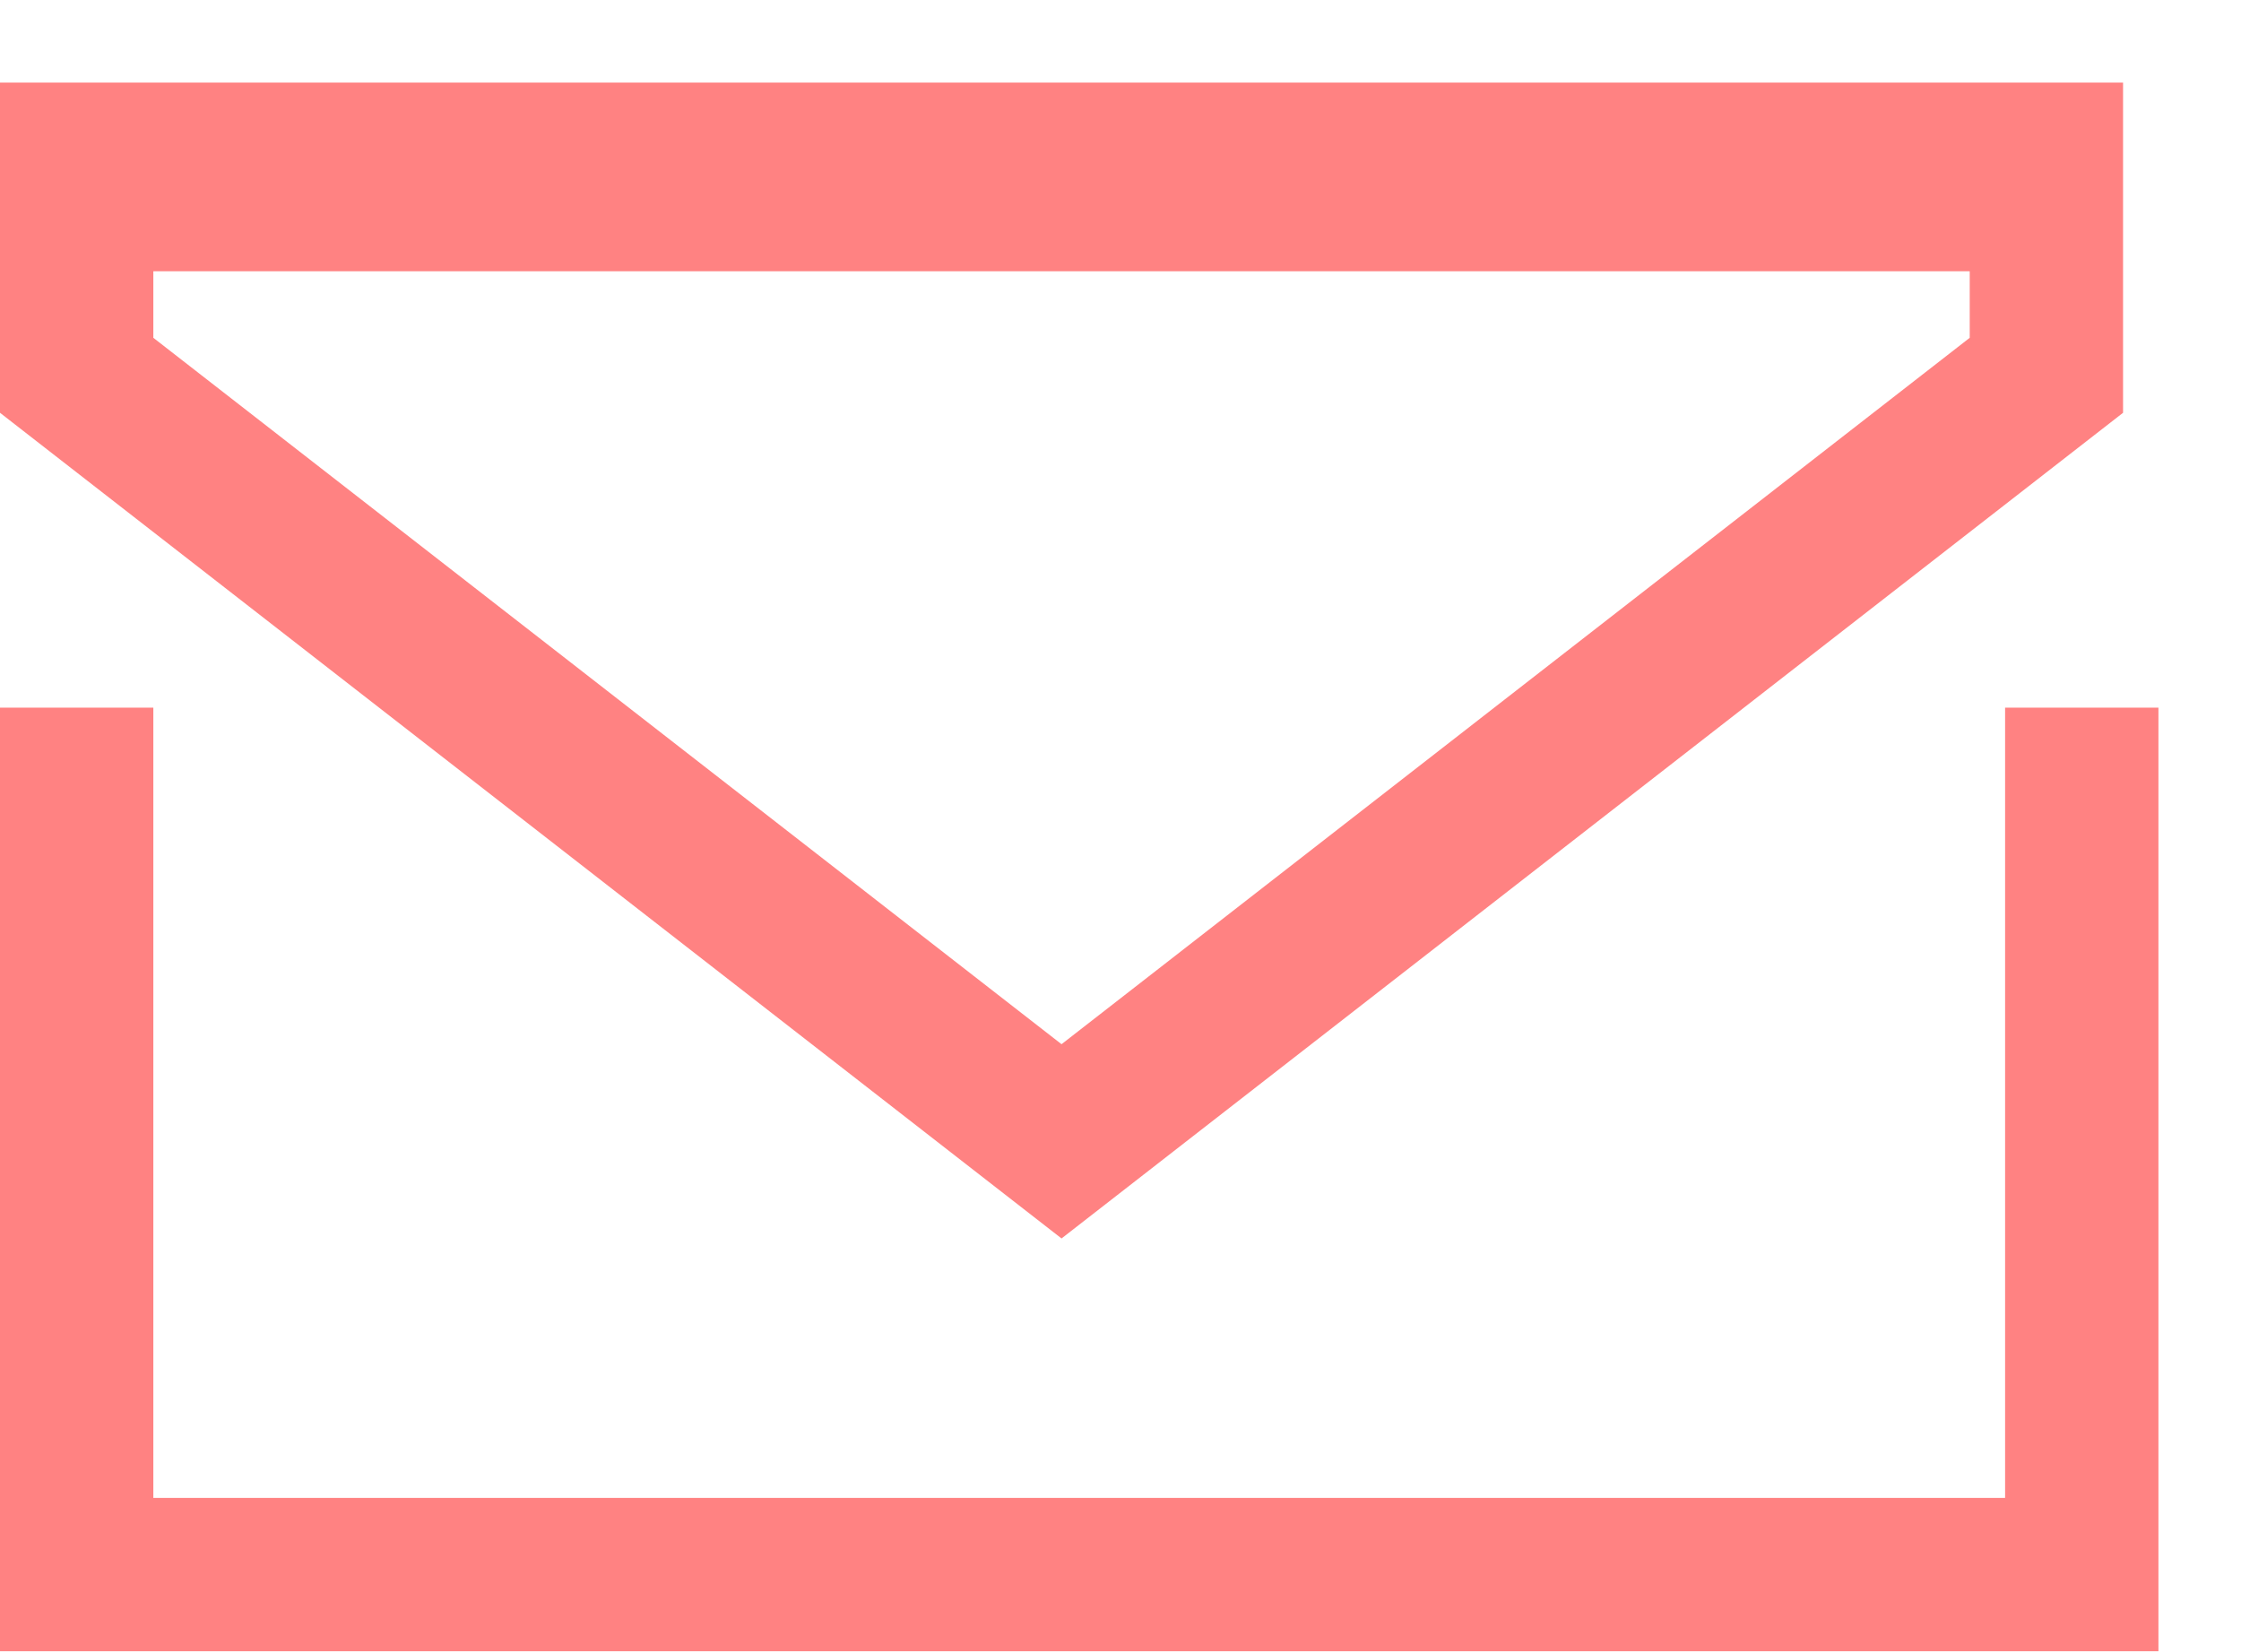
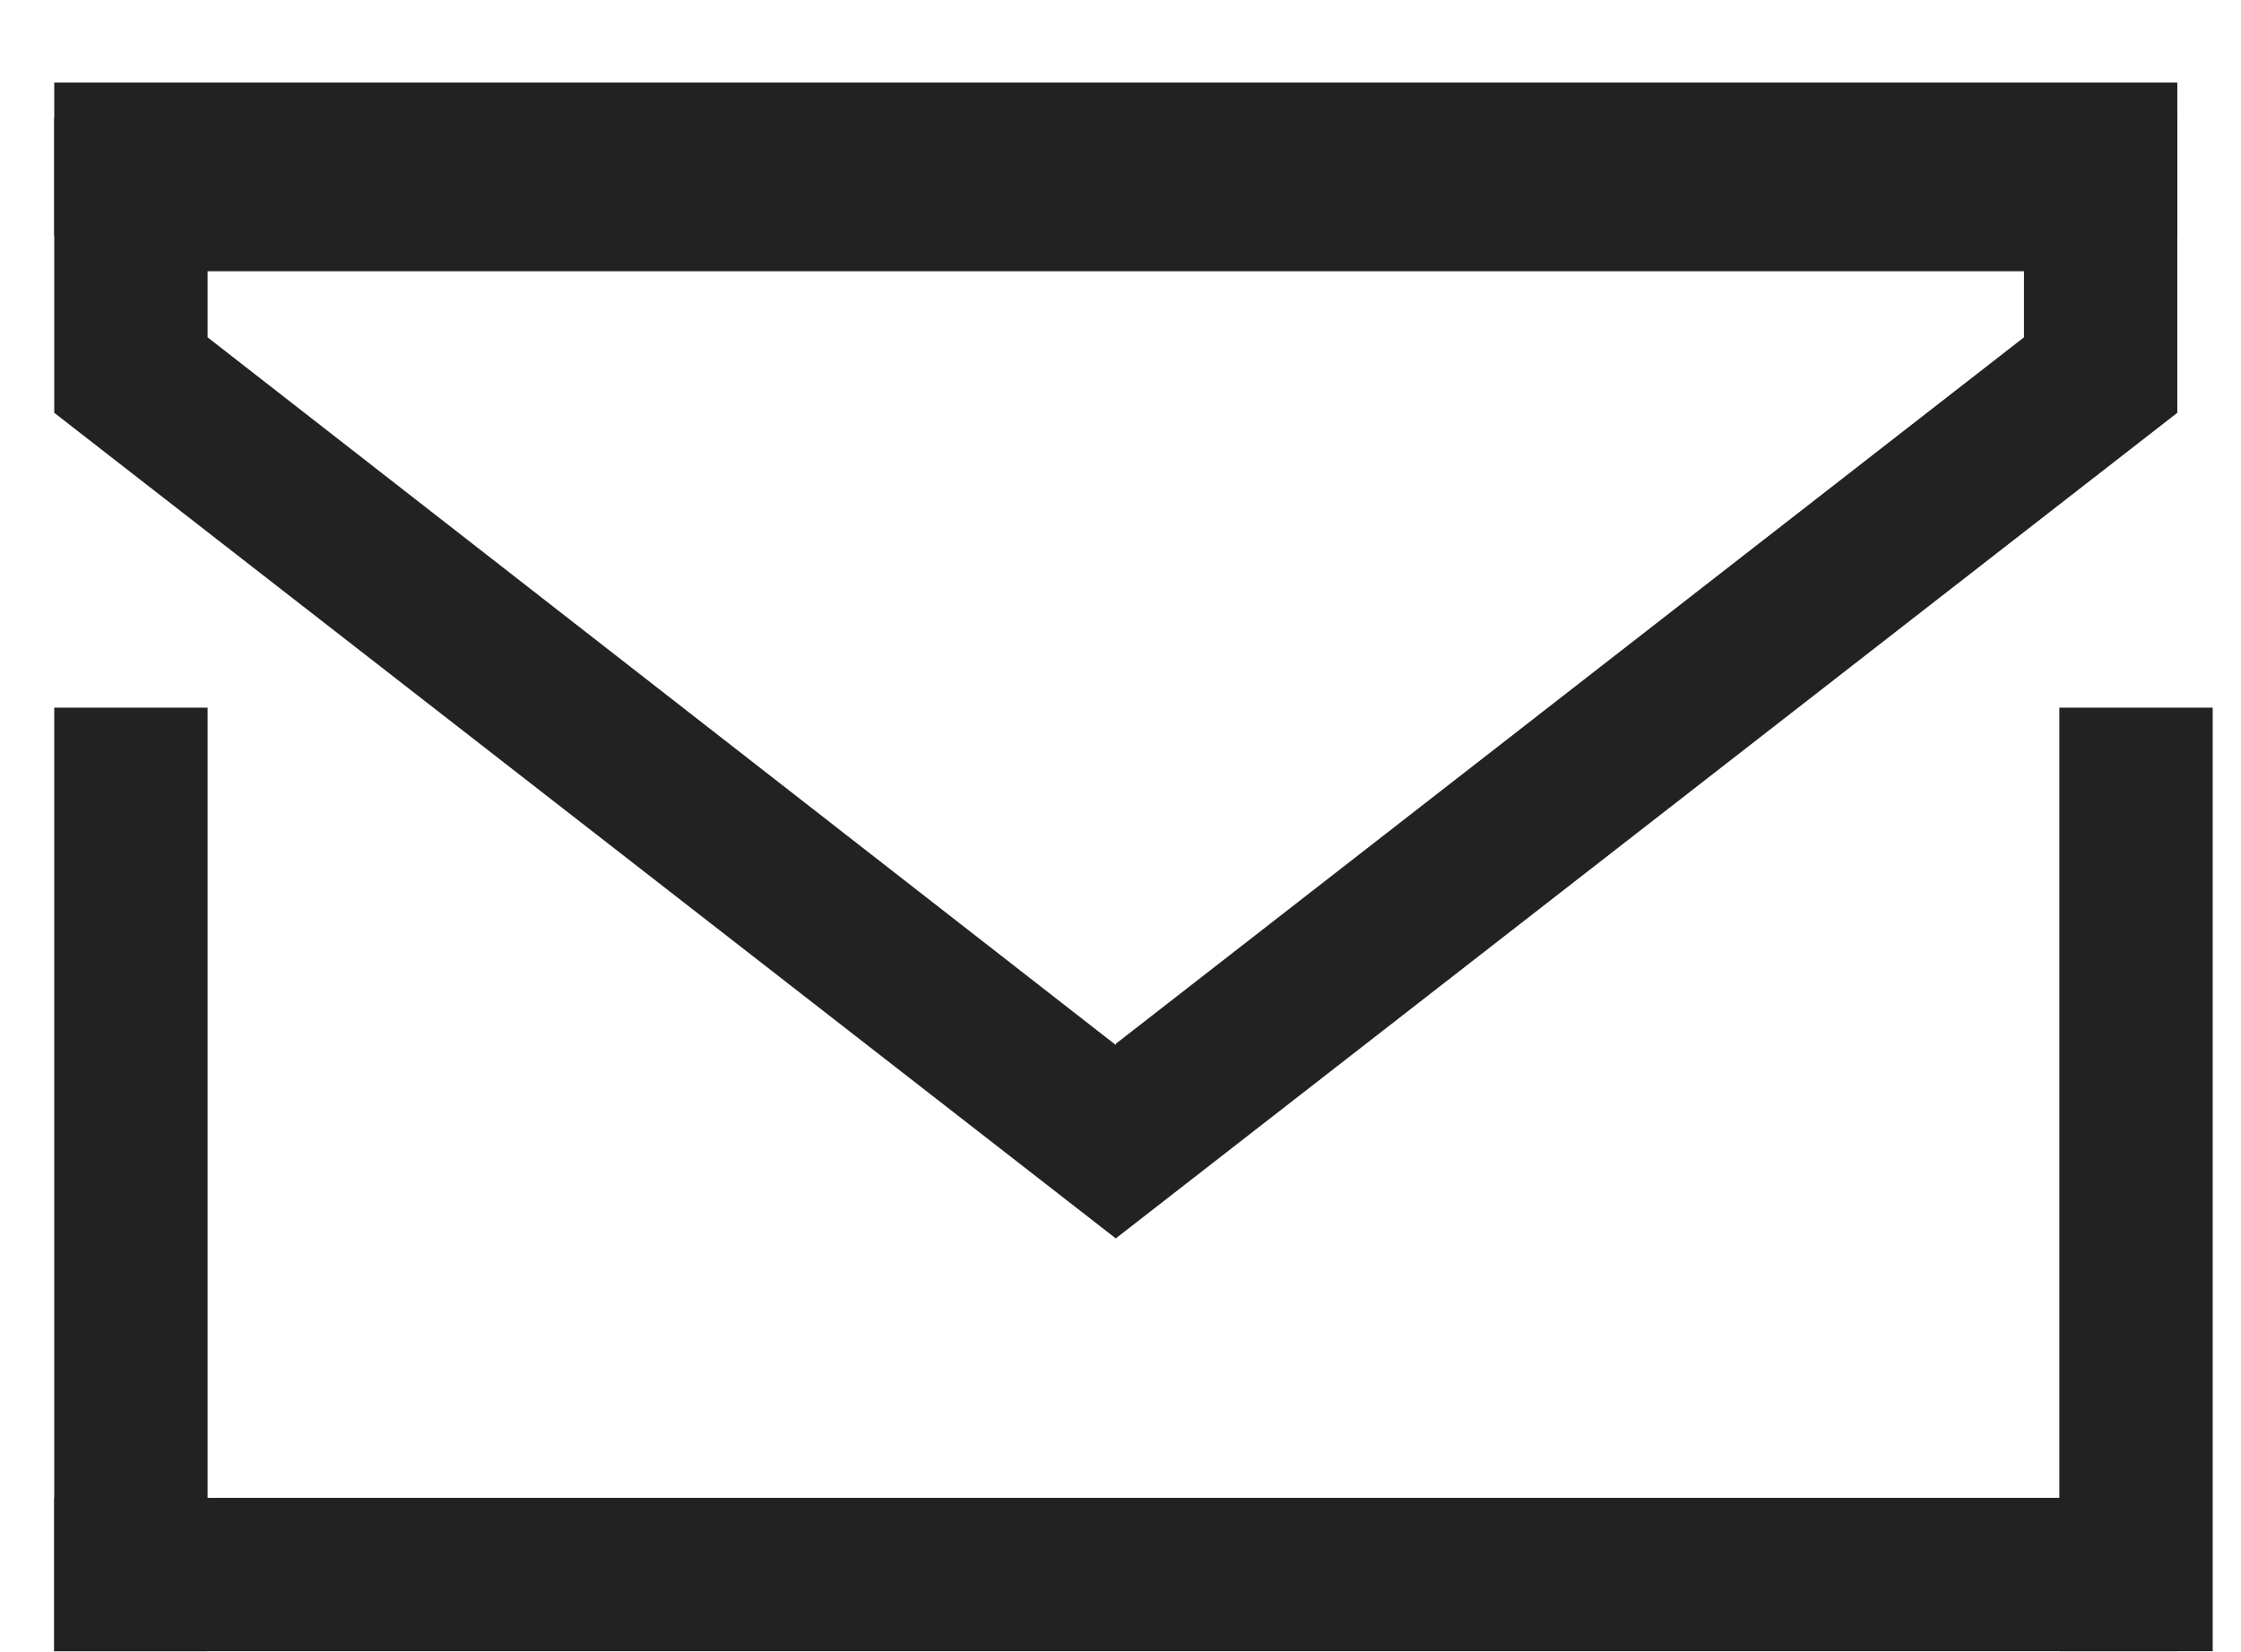
<svg xmlns="http://www.w3.org/2000/svg" width="19" height="14" fill="none">
-   <path stroke="#FF8282" stroke-width="1.3" d="M.65 6v8M17.65 6v8M0 13.35h18M0 1.35h18M17.35 3.182L9 9.677.65 3.182V1.65H17.35v1.532z" />
+   <path fill-rule="evenodd" clip-rule="evenodd" d="M.46 14V6h1.3v8H.46zM17.46 14V6h1.3v8h-1.3z" fill="#222" />
+   <path fill-rule="evenodd" clip-rule="evenodd" d="M18.46 14h-18v-1.3h18V14zM18.46 2h-18V.7h18V2z" fill="#222" />
+   <path fill-rule="evenodd" clip-rule="evenodd" d="M9.46 8.85l7.7-5.99V2.3H1.76v.56l7.7 6zm-9-5.35l9 7 9-7V1h-18v2.5z" fill="#222" />
</svg>
